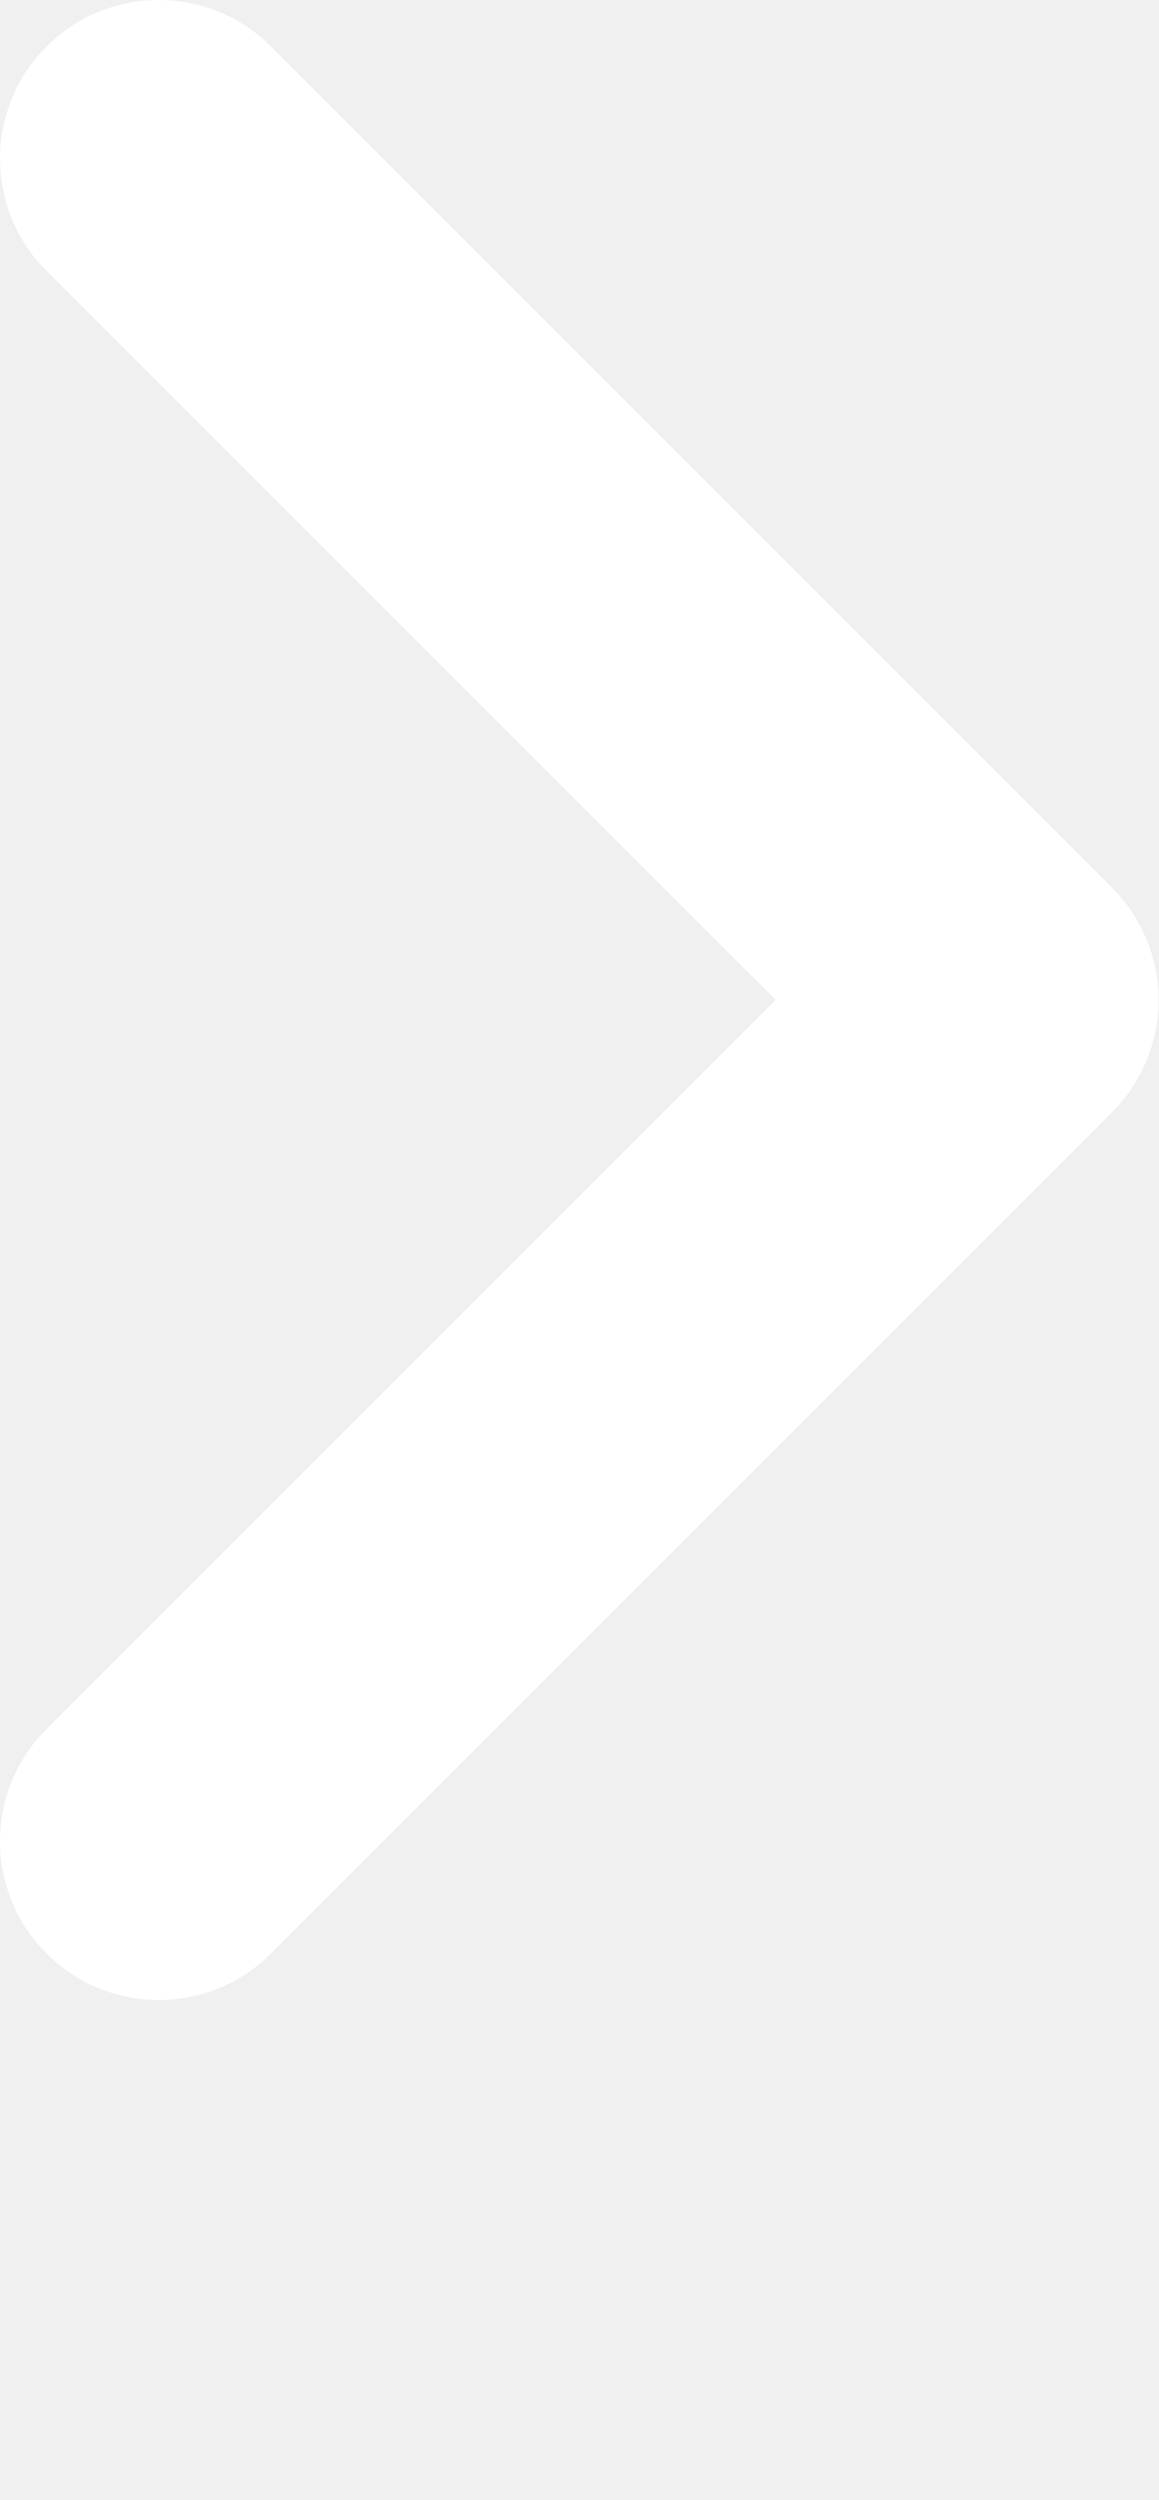
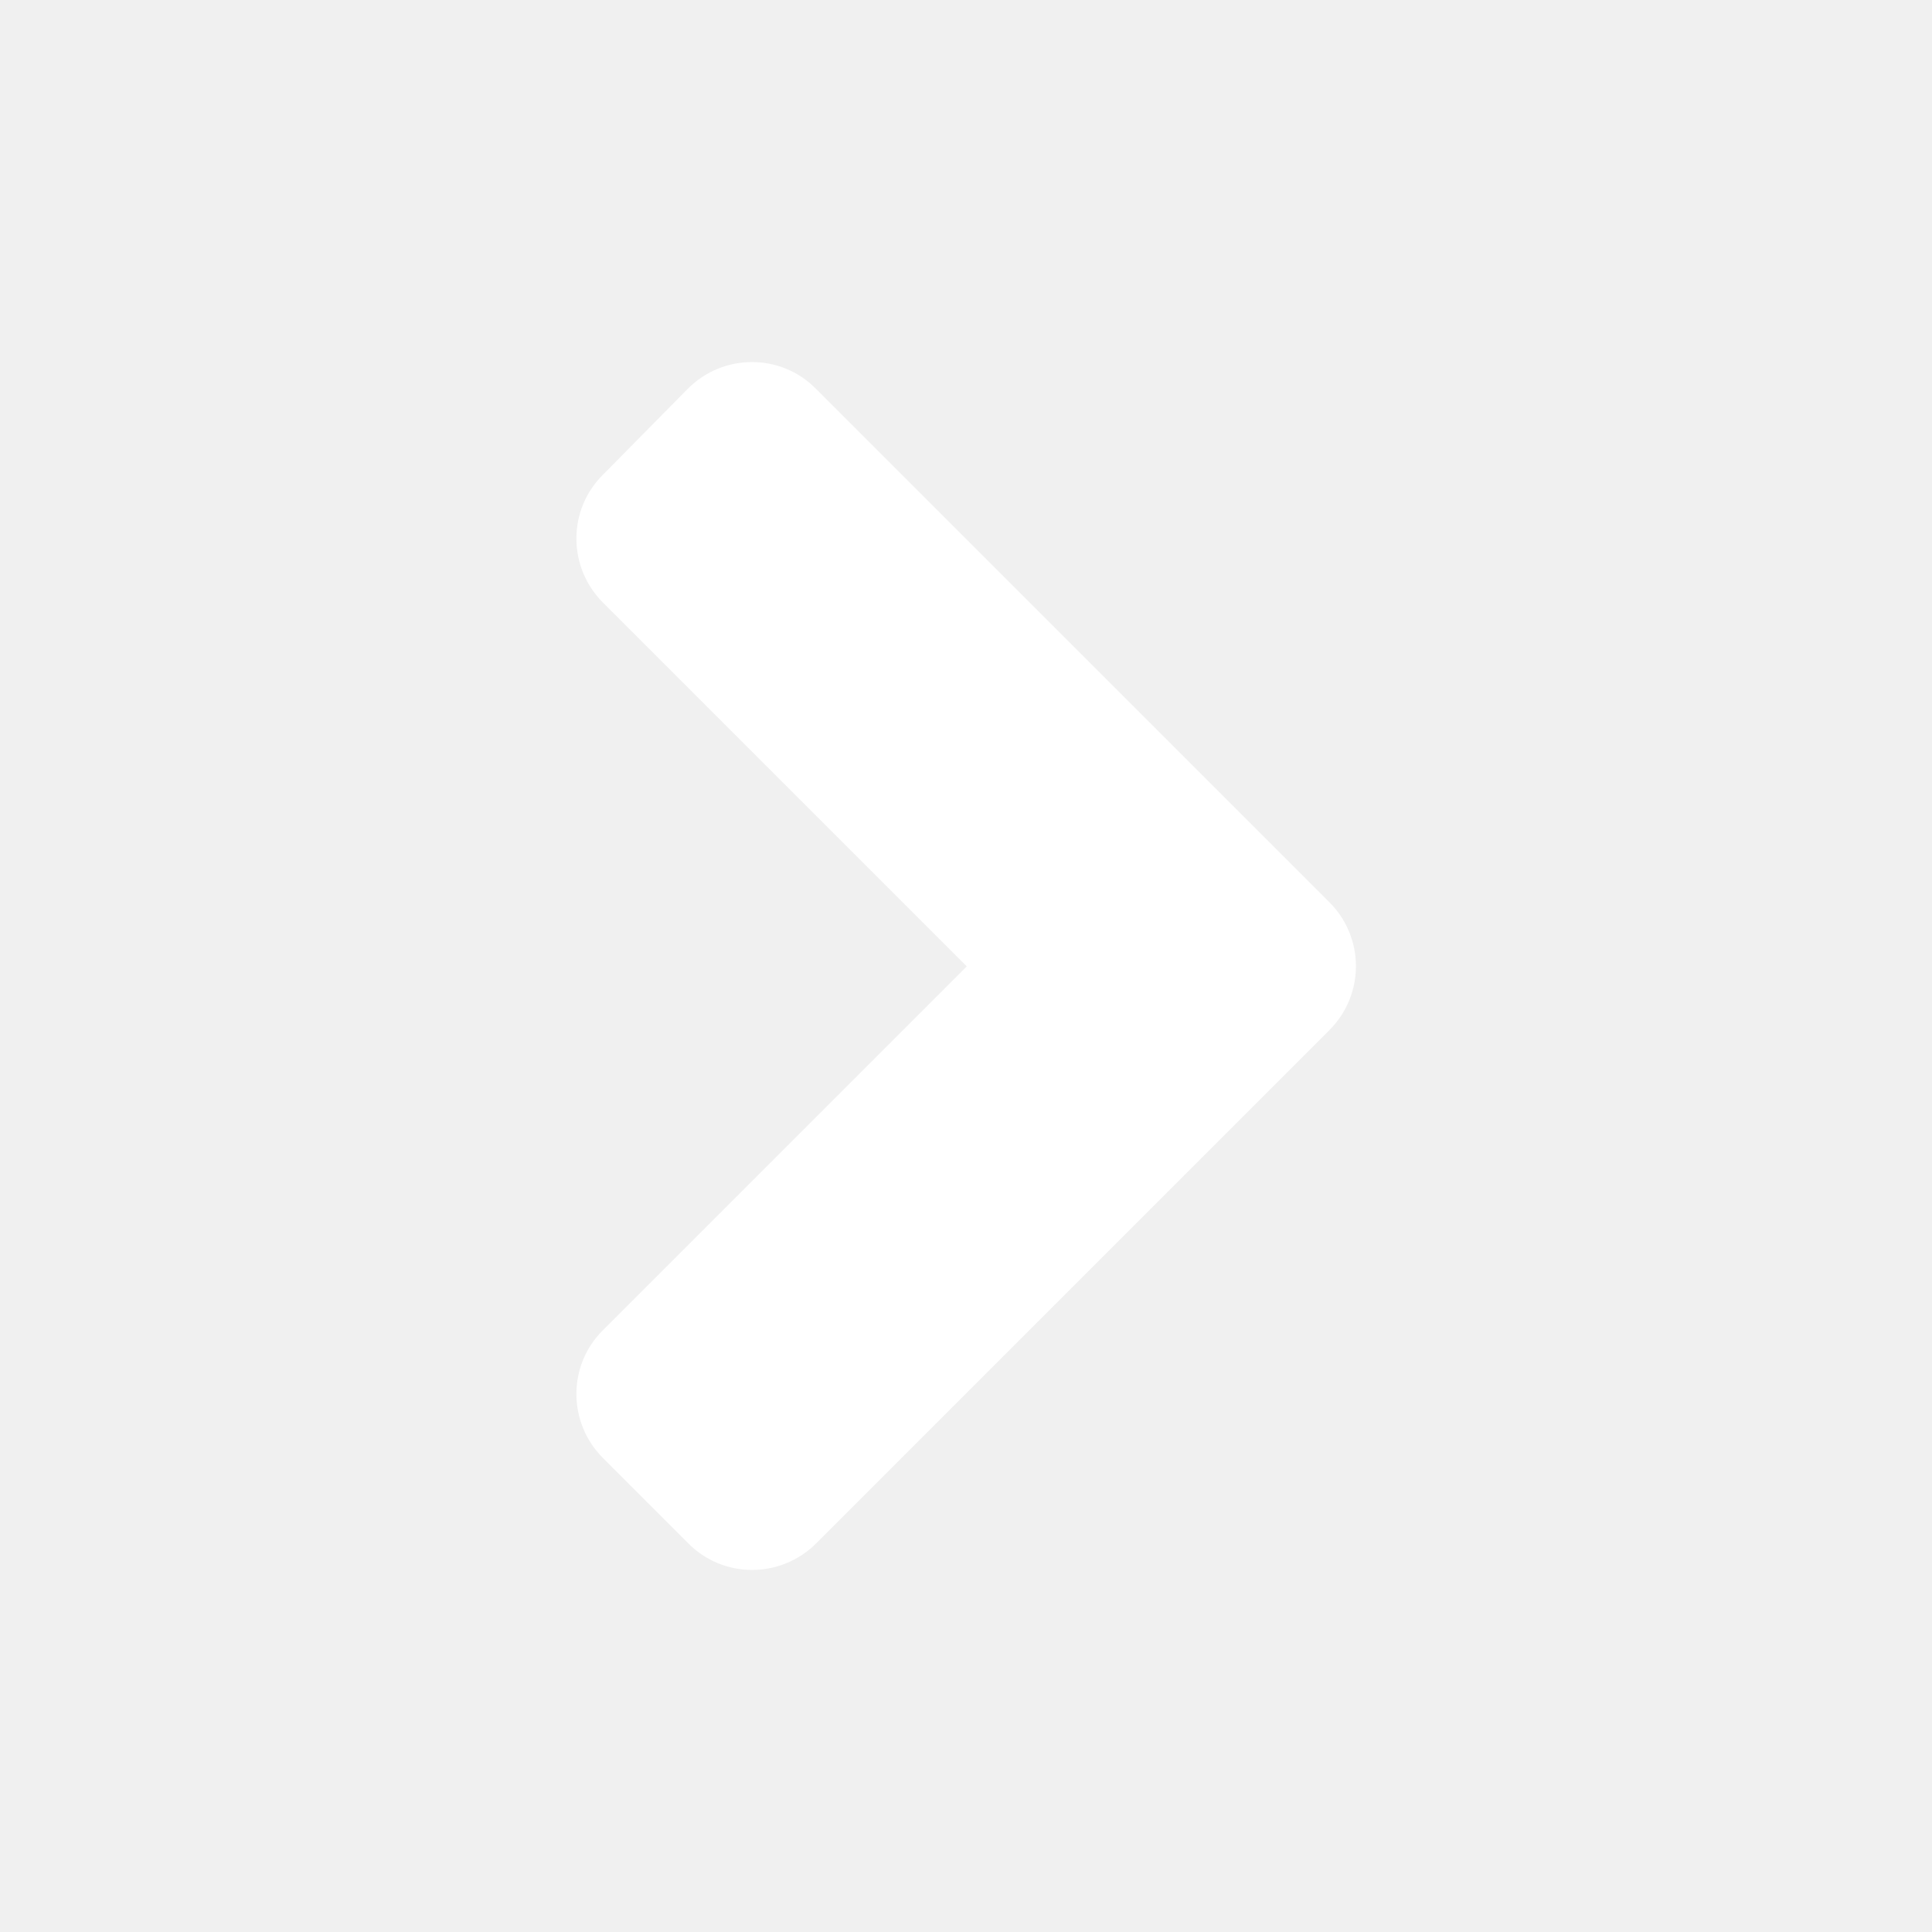
- <svg xmlns="http://www.w3.org/2000/svg" version="1.1" x="0px" y="0px" viewBox="0 0 29.213 63.034" enable-background="new 0 0 29.213 50.427" xml:space="preserve">
-   <g>
-     <path d="M1.173,49.254c-1.563-1.562-1.563-4.096,0-5.657l0,0l18.384-18.386L1.173,6.829v0.002c-1.562-1.562-1.563-4.096,0-5.657   l0,0C2.732-0.39,5.266-0.39,6.831,1.171l0,0l21.21,21.214c0.746,0.743,1.172,1.775,1.172,2.828l0,0   c0,1.054-0.426,2.083-1.172,2.829l0,0L6.831,49.256c-0.782,0.781-1.806,1.171-2.829,1.171l0,0   C2.978,50.427,1.954,50.037,1.173,49.254L1.173,49.254z" fill="#ffffff" />
-   </g>
+ <svg xmlns="http://www.w3.org/2000/svg" fill="#ffffff" width="800px" height="800px" viewBox="-128 0 512 512">
+   <path d="M224.3 273l-136 136c-9.4 9.4-24.6 9.4-33.9 0l-22.6-22.6c-9.4-9.4-9.4-24.6 0-33.9l96.4-96.4-96.4-96.4c-9.4-9.4-9.4-24.6 0-33.9L54.3 103c9.4-9.4 24.6-9.4 33.9 0l136 136c9.5 9.4 9.5 24.6.1 34z" />
</svg>
